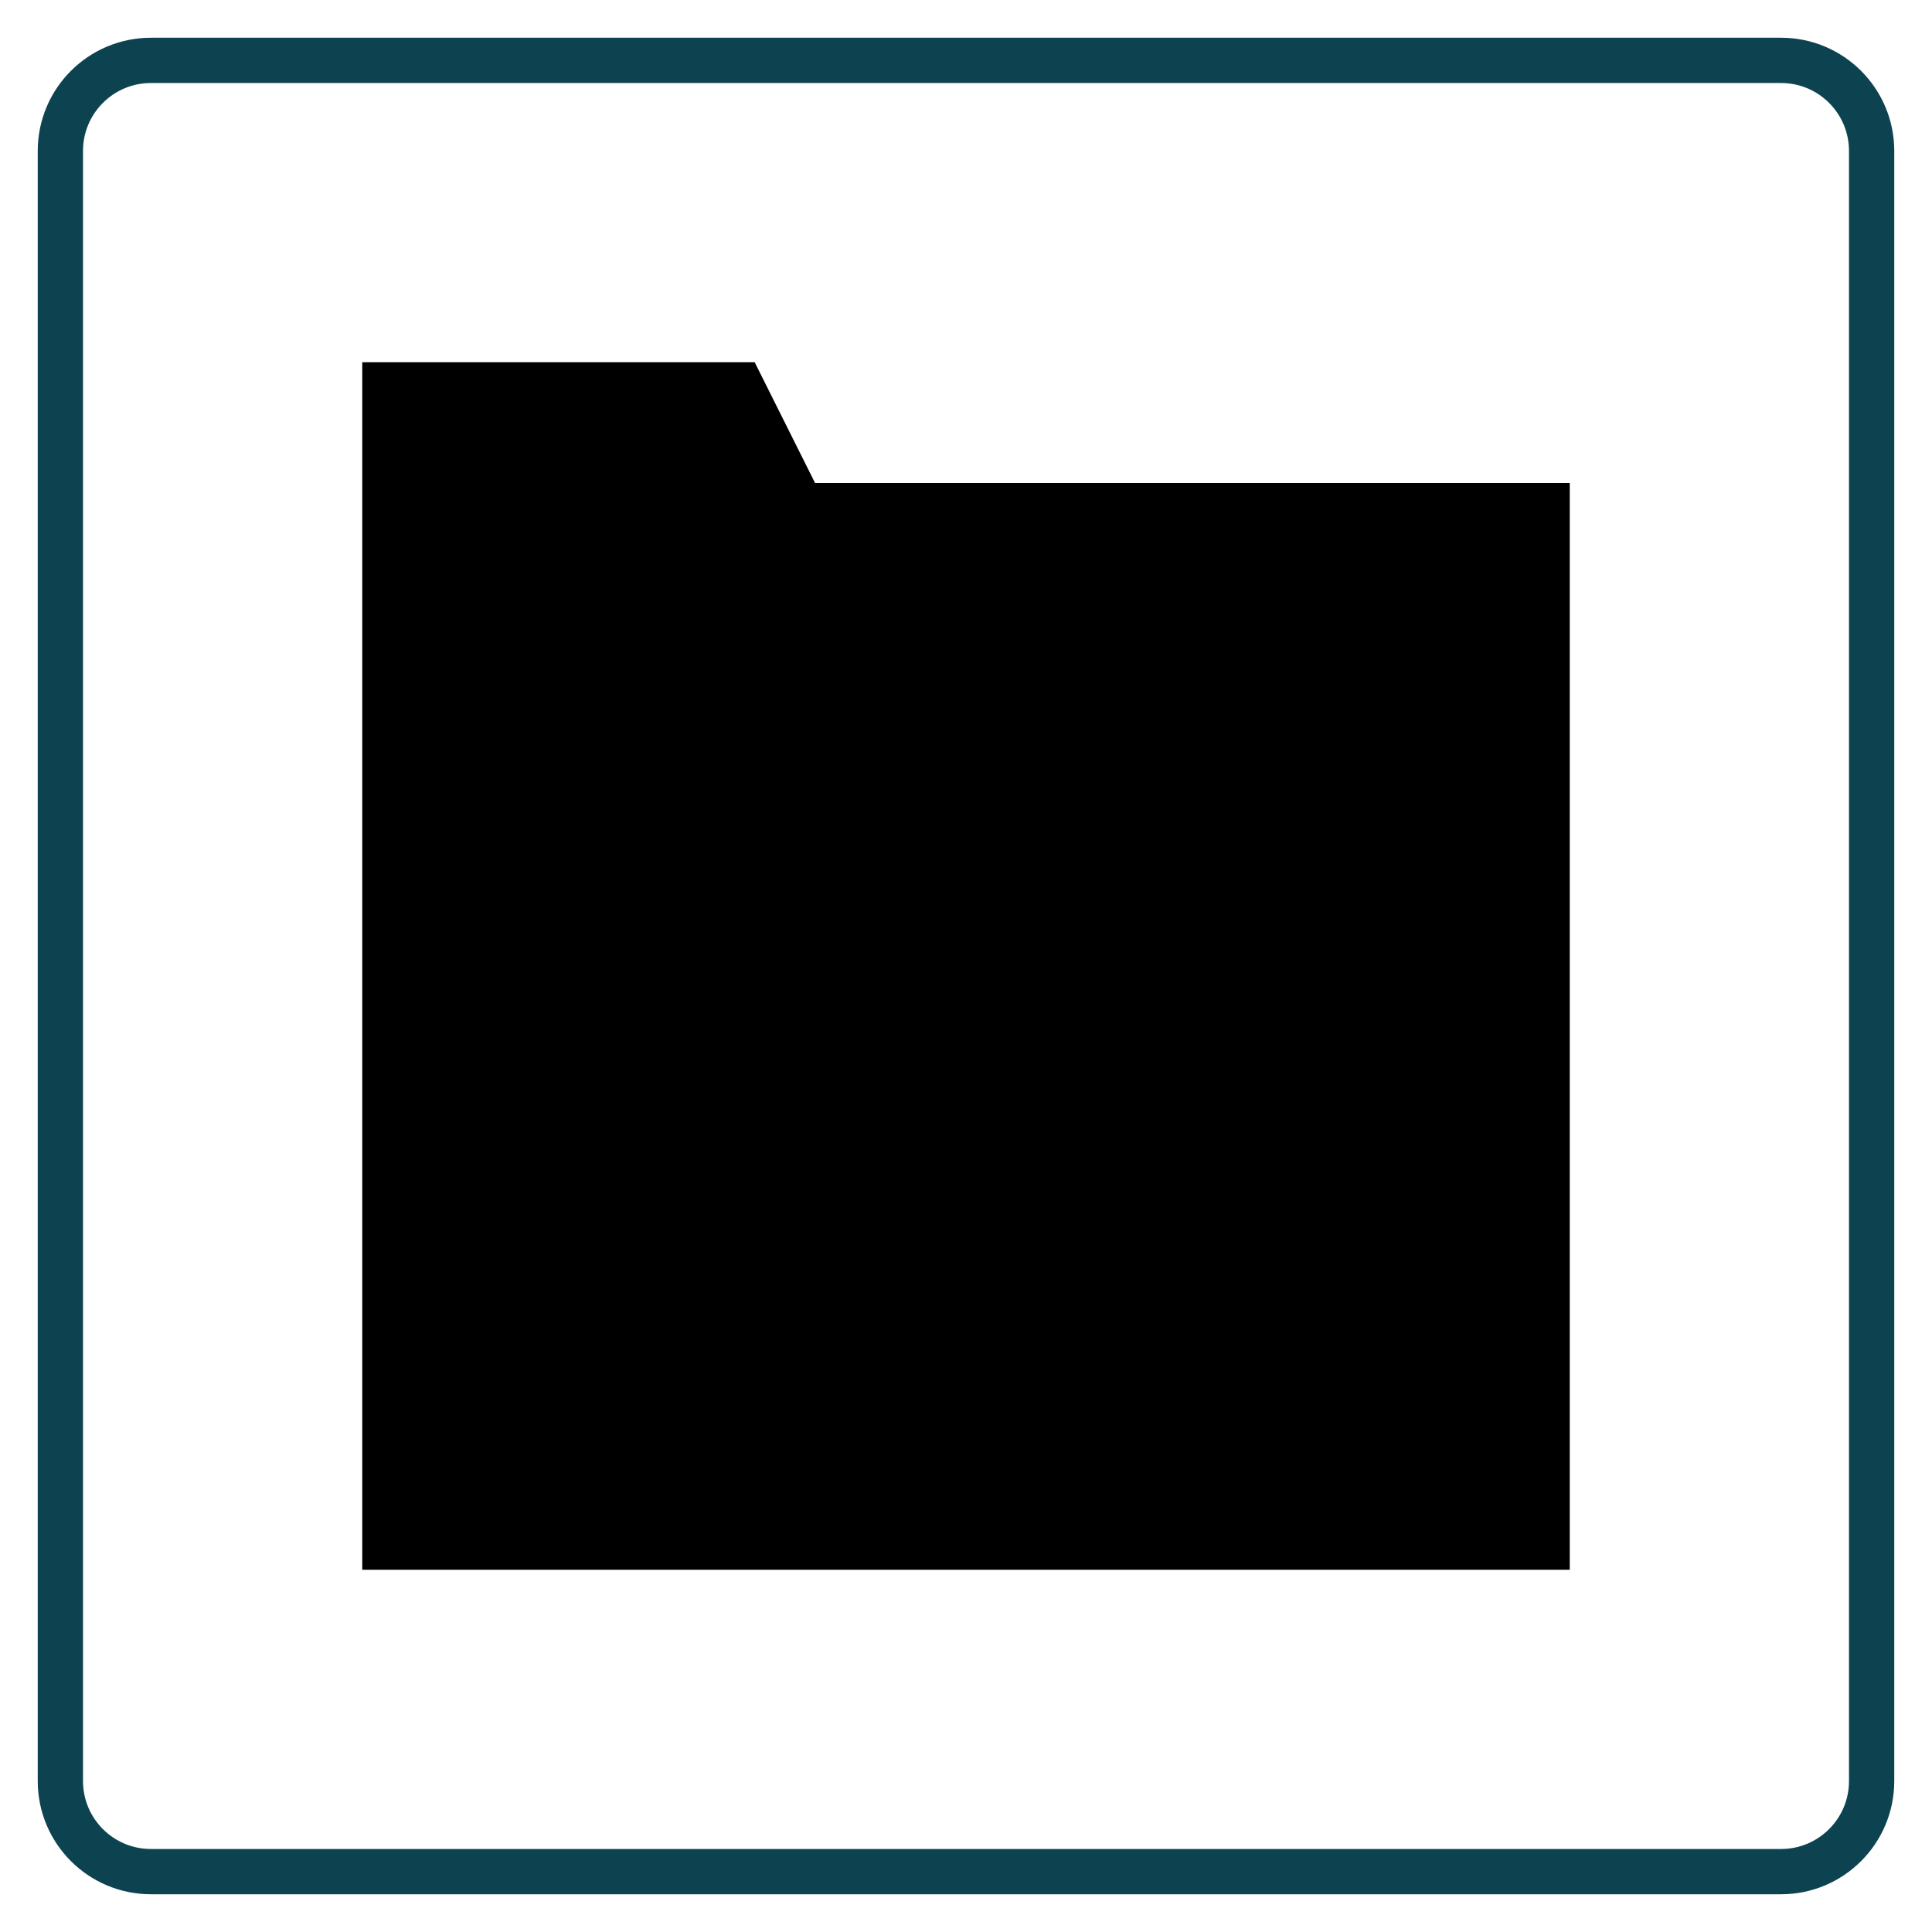
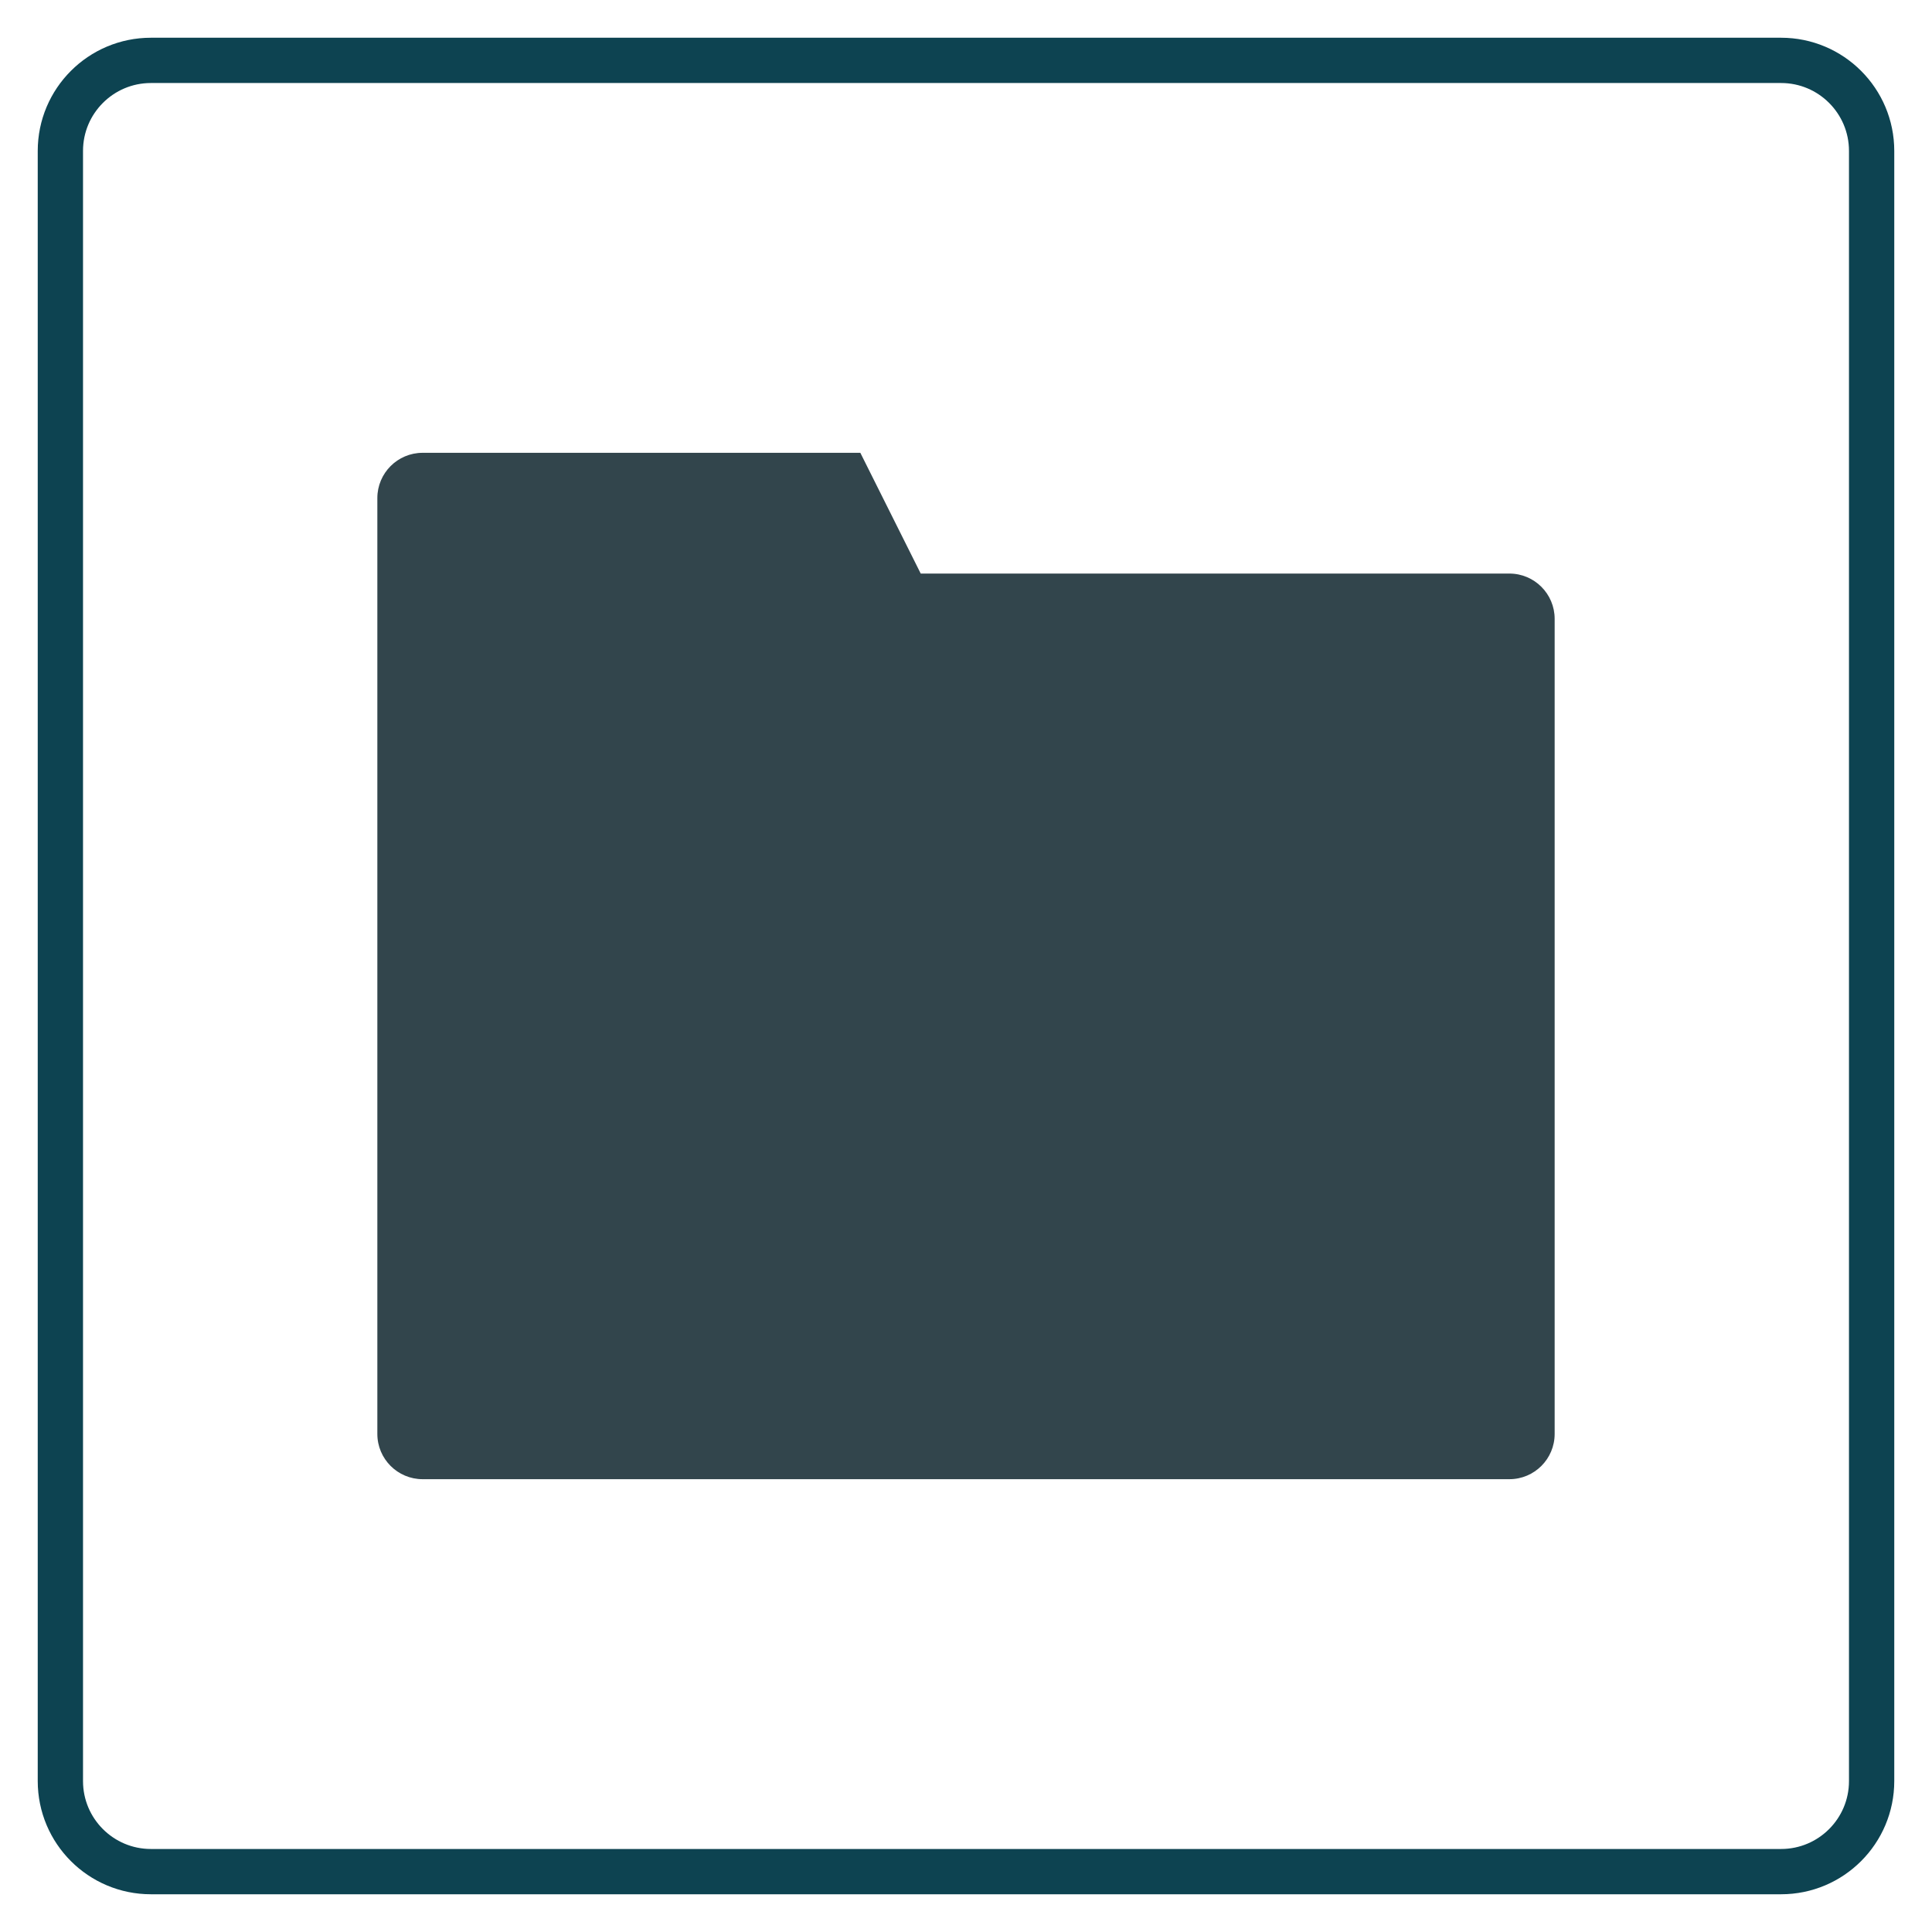
- <svg xmlns="http://www.w3.org/2000/svg" id="musical_symbol-xxxhdpi" width="256" height="256">
+ <svg xmlns="http://www.w3.org/2000/svg" id="folder-xxxhdpi" width="256" height="256">
  <rect x="8" y="8" rx="12" ry="12" width="240" height="240" style="fill-opacity:0.0;stroke:#0d4351;stroke-width:6;opacity:1.0" />
-   <path d="M48 48 L100 48 L108 64 L208 64 L208 208 L48 208 z" />
+   <path d="M50 66            a6,6 0 0 1 6,-6            L114 60            L122 76            L200 76            a6,6 0 0 1 6,6            L206 190            a6,6 0 0 1 -6,6            L56 196            a6,6 0 0 1 -6,-6            z" style="fill:#32454C" />
</svg>
